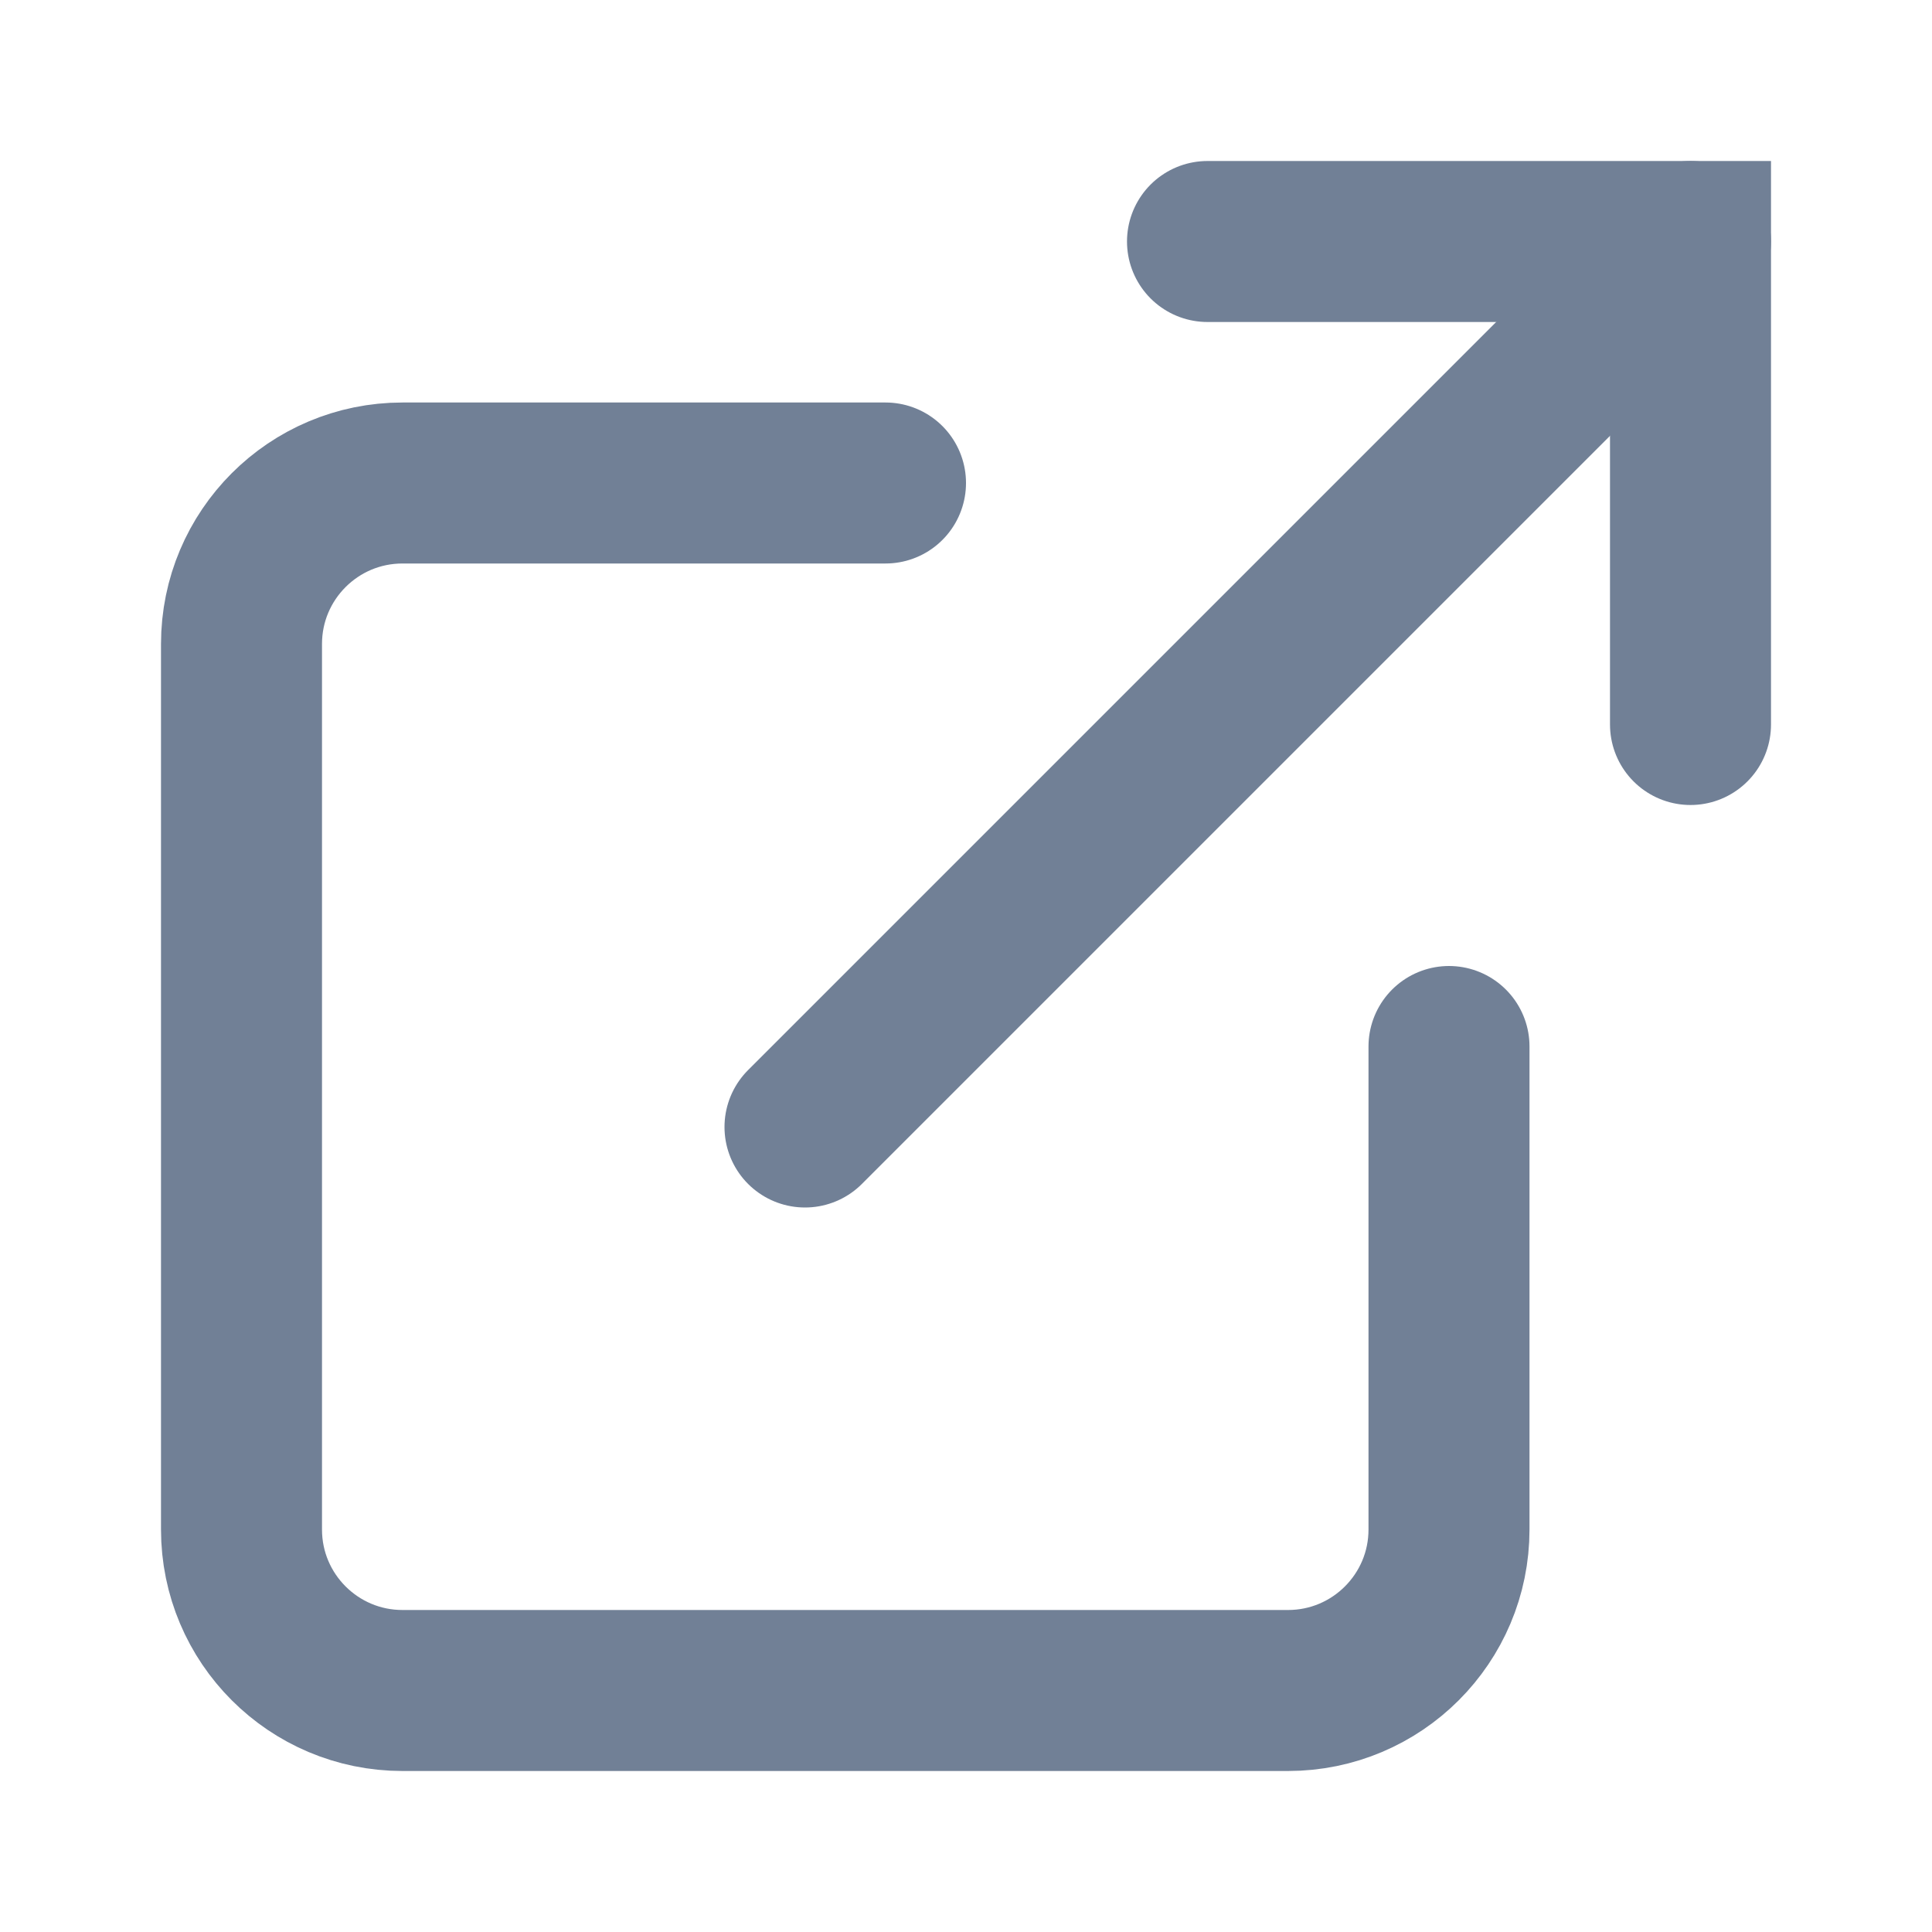
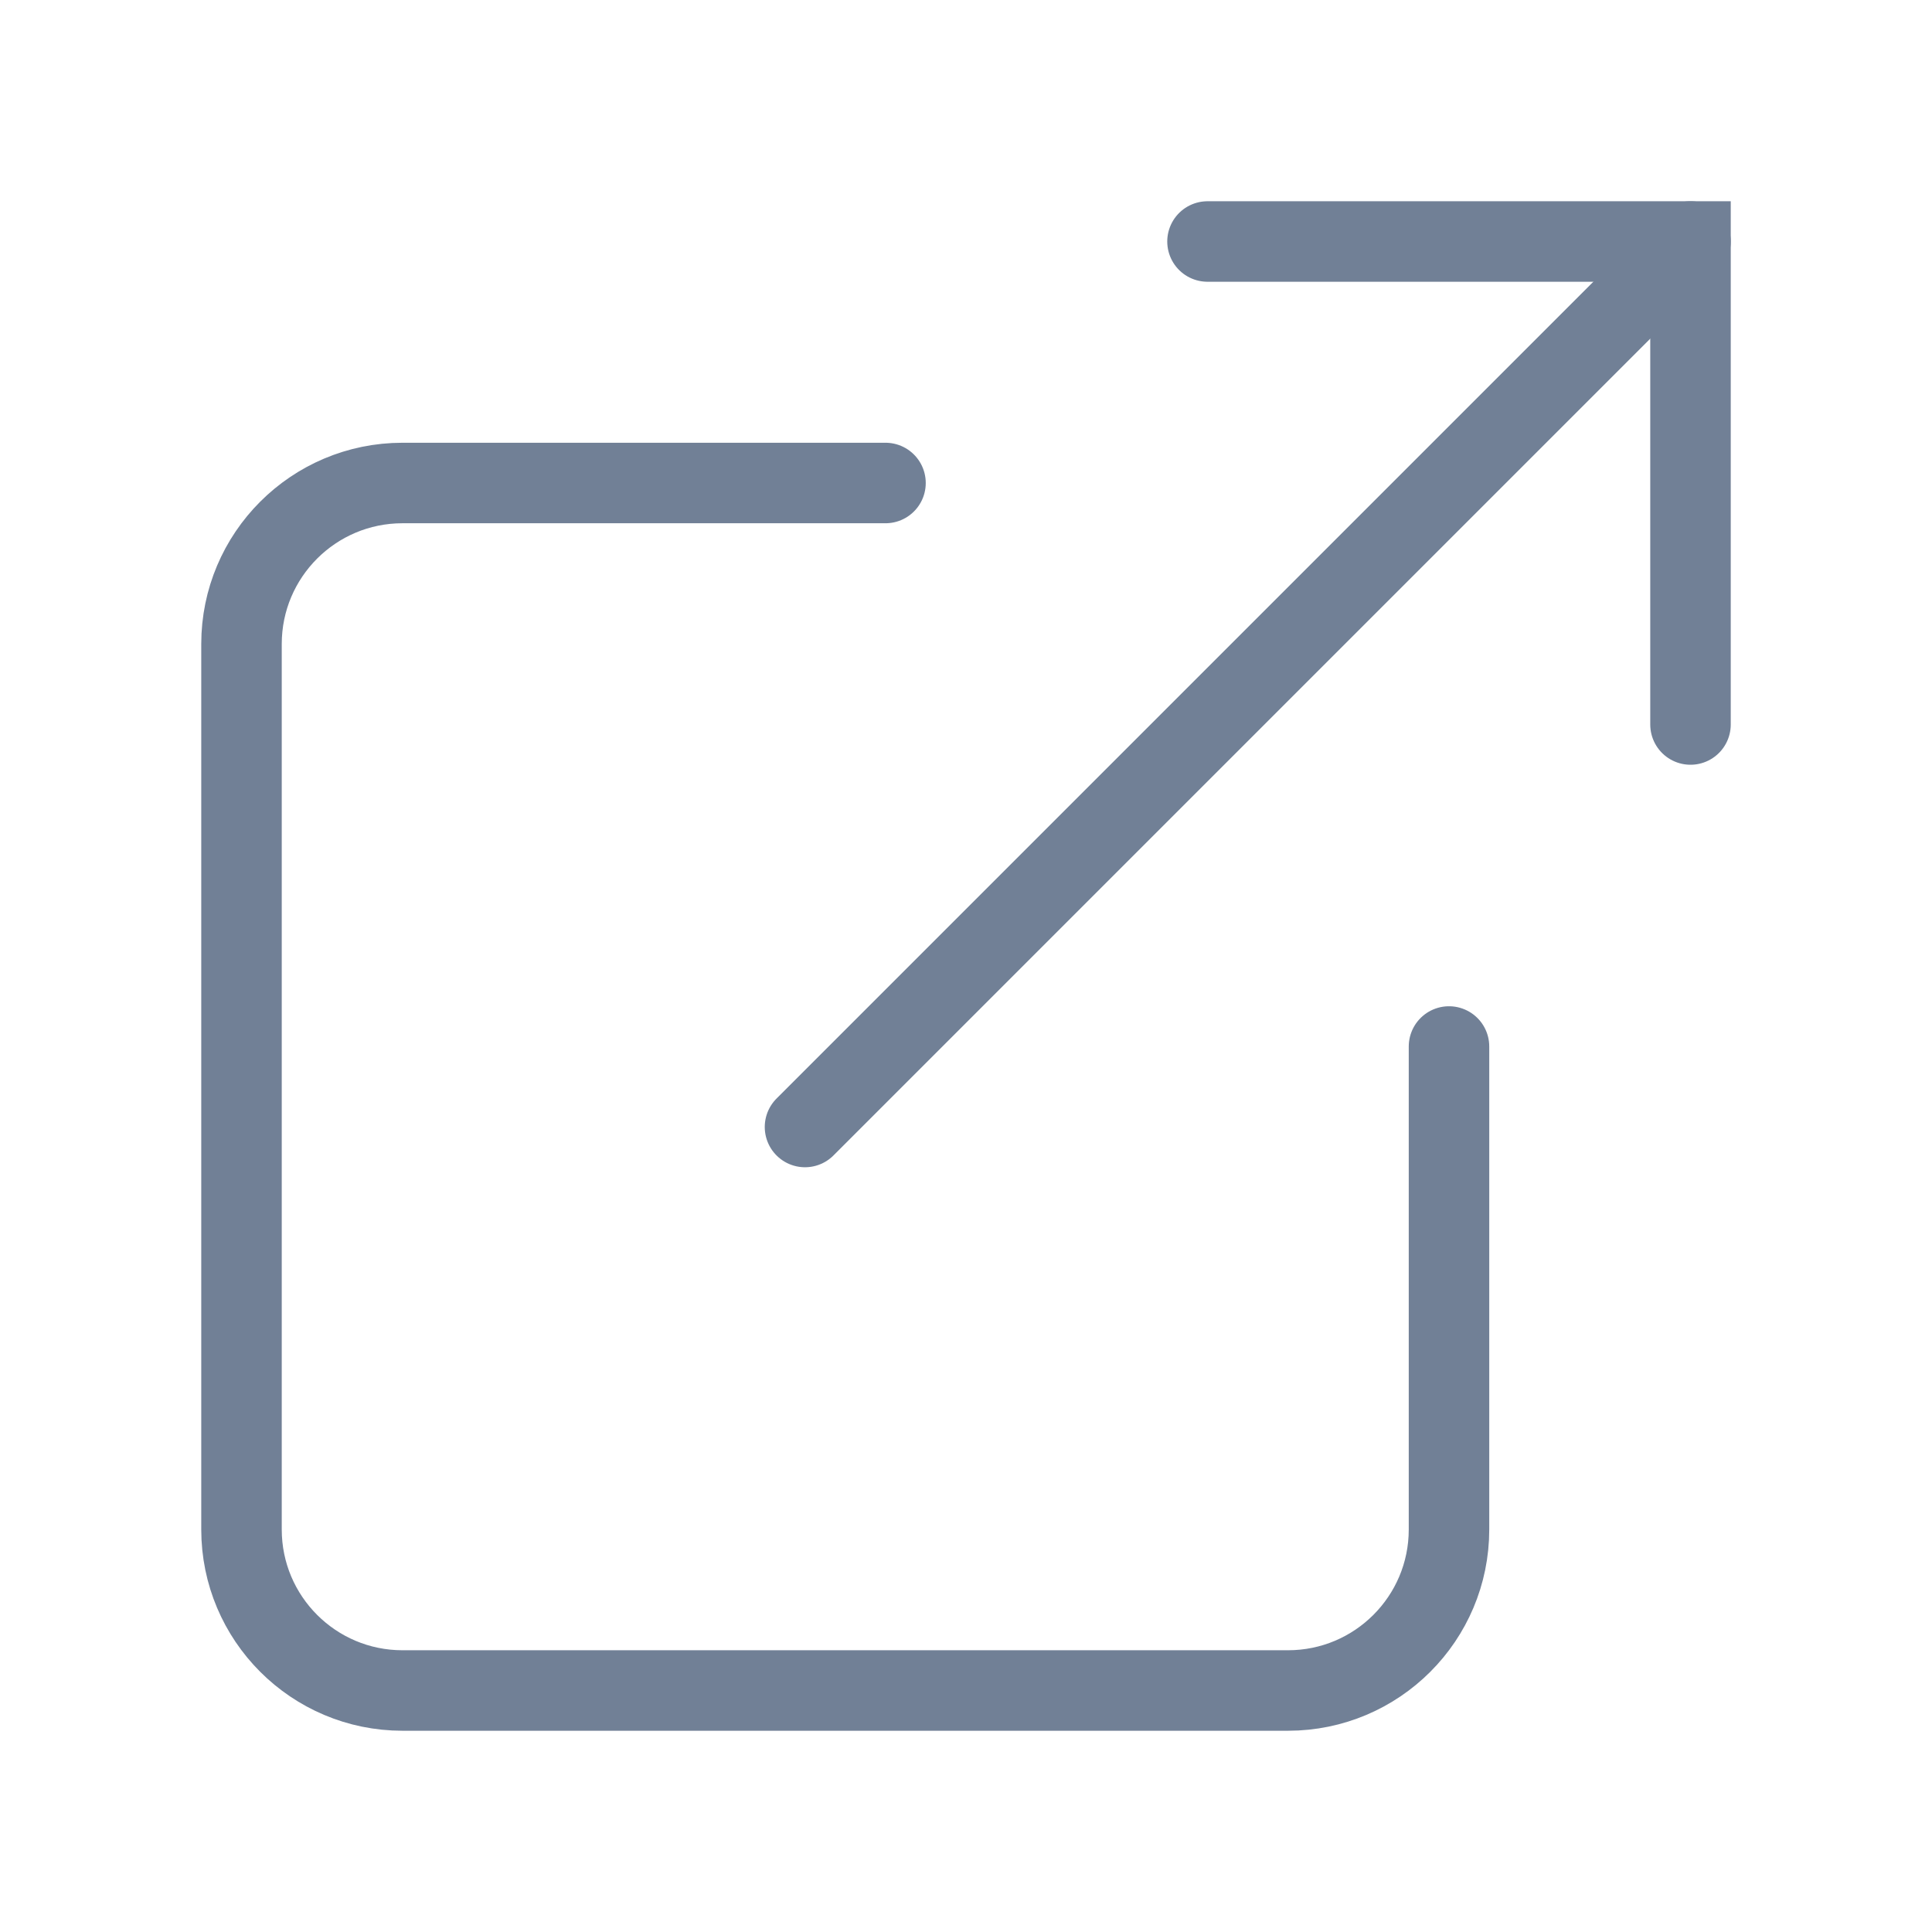
<svg viewBox="0 0 24 24" focusable="false">
-   <g fill="none" stroke="#718096" stroke-linecap="round" stroke-width="2">
+   <g fill="none" stroke="#718096" stroke-linecap="round" strokeWidth="2">
    <path d="M18 13v6a2 2 0 0 1-2 2H5a2 2 0 0 1-2-2V8a2 2 0 0 1 2-2h6" />
    <path d="M15 3h6v6" />
    <path d="M10 14L21 3" />
  </g>
</svg>
